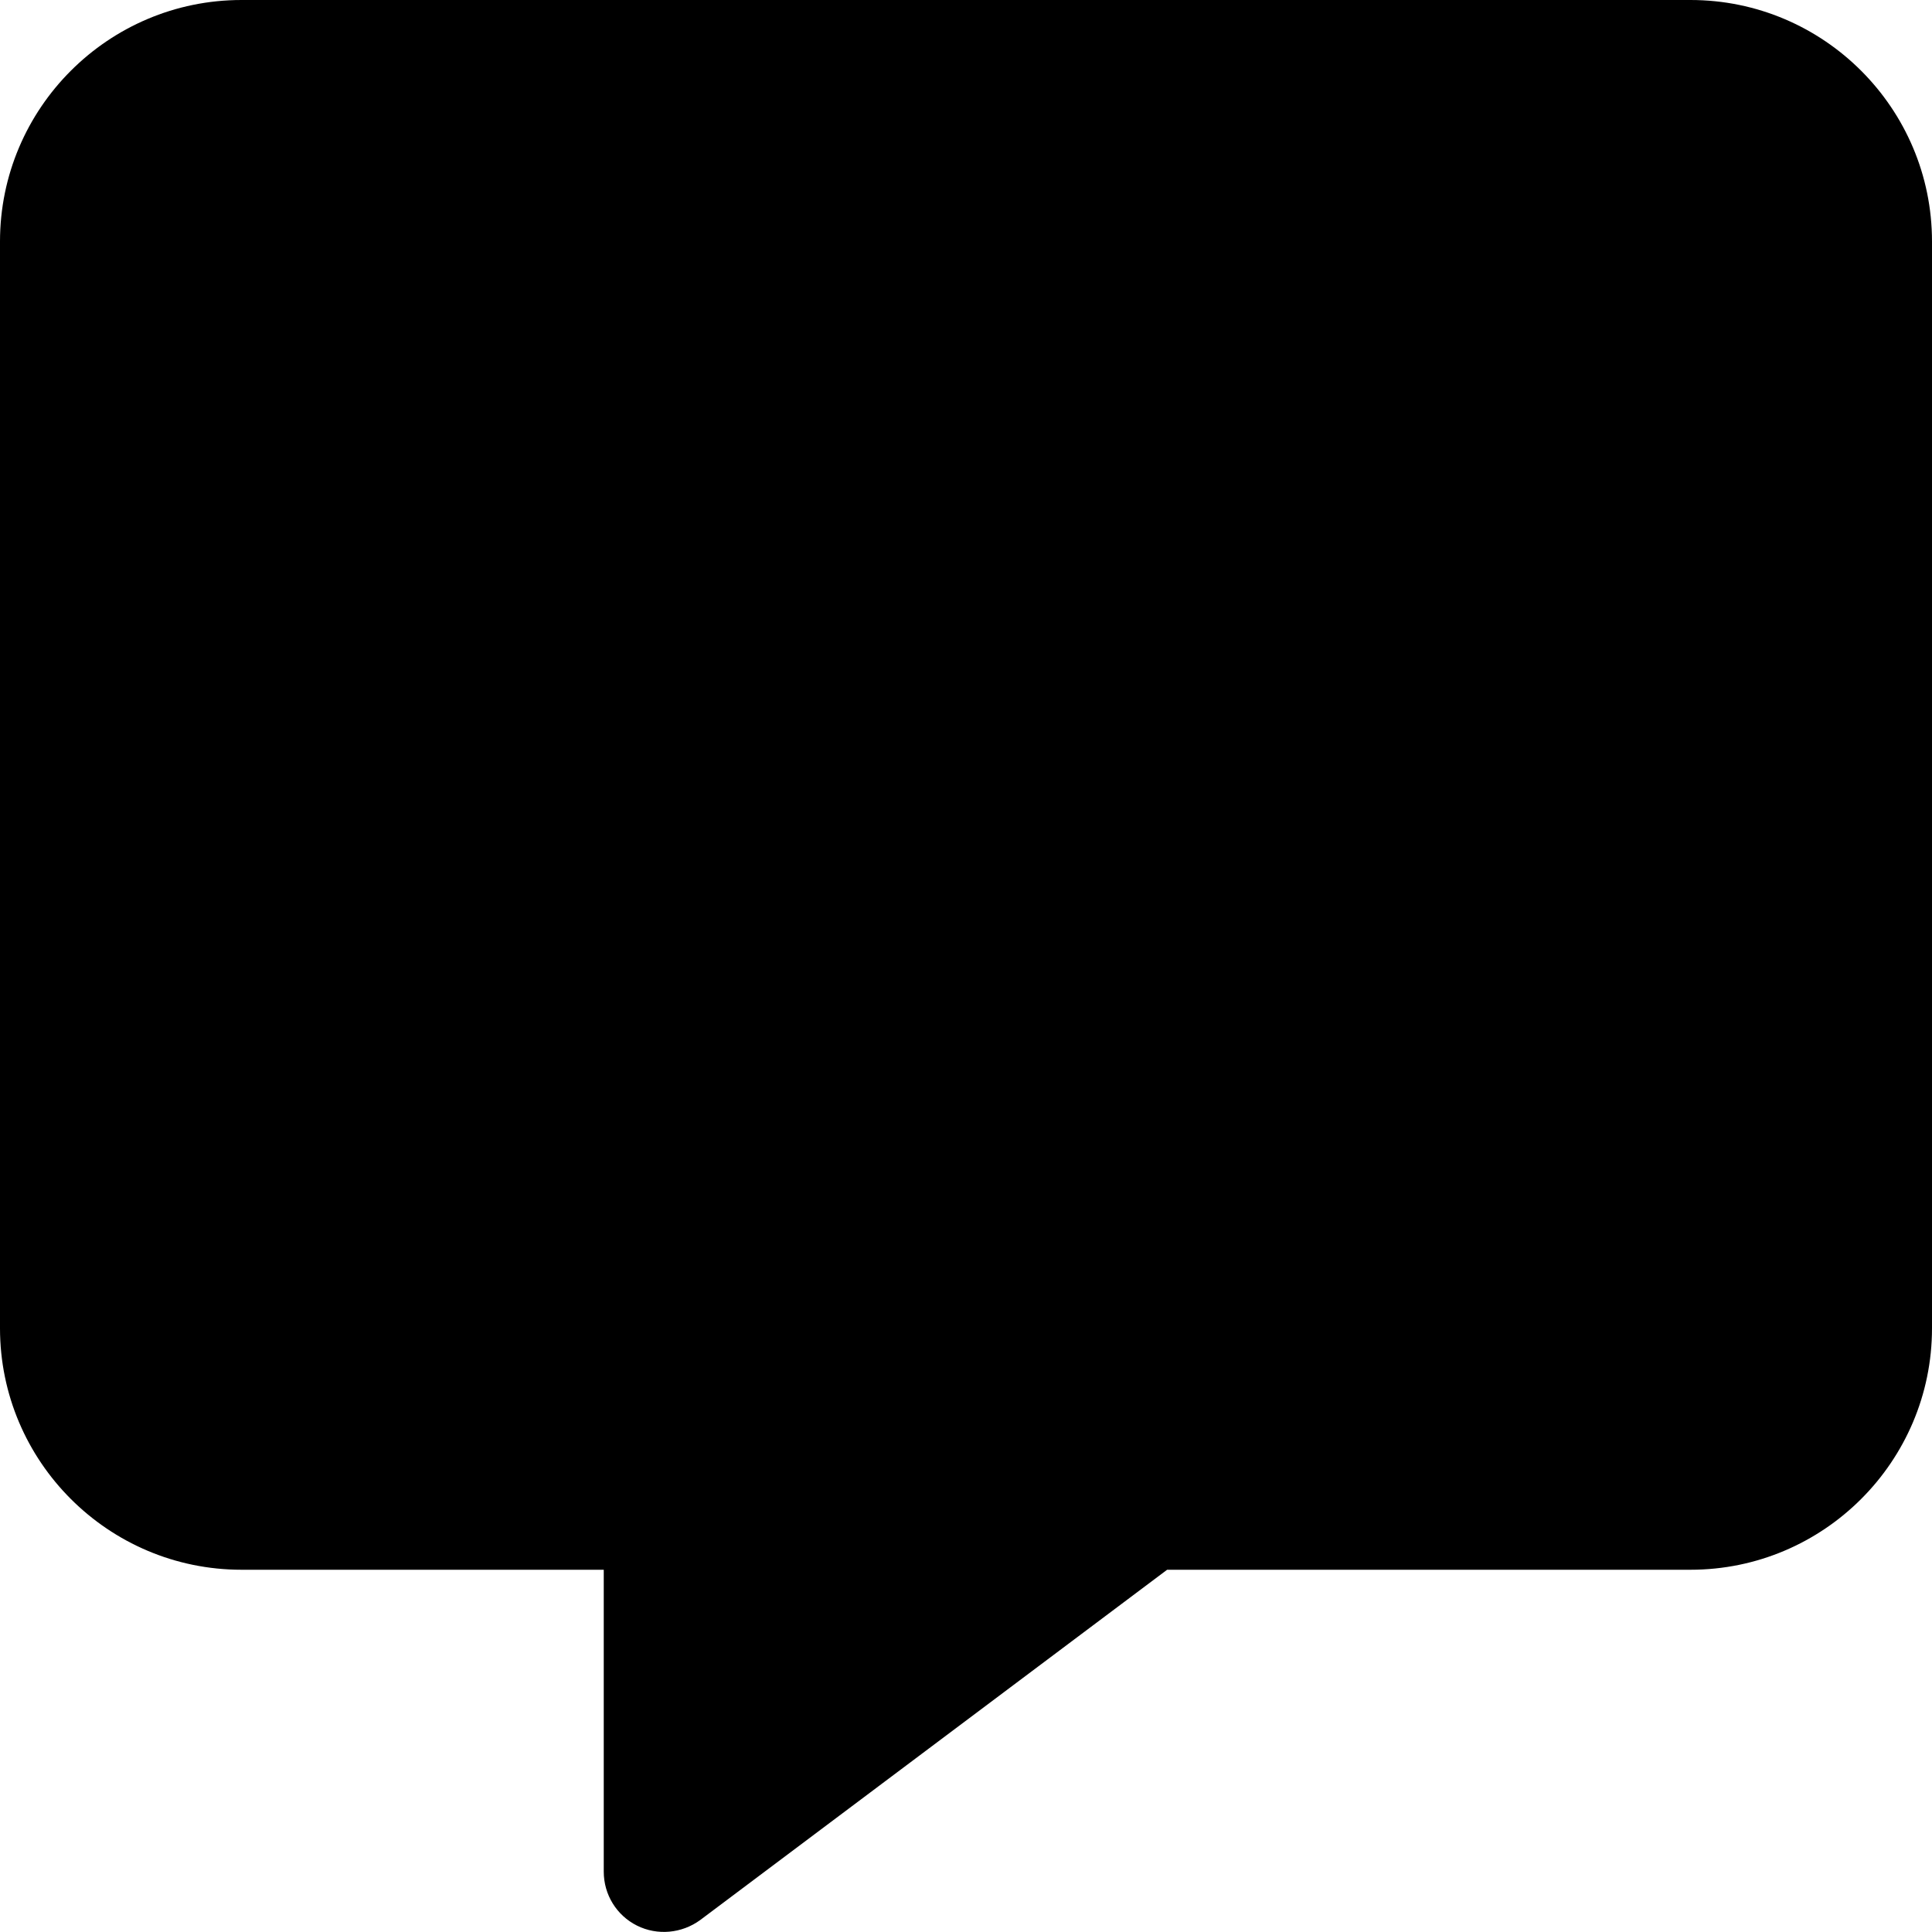
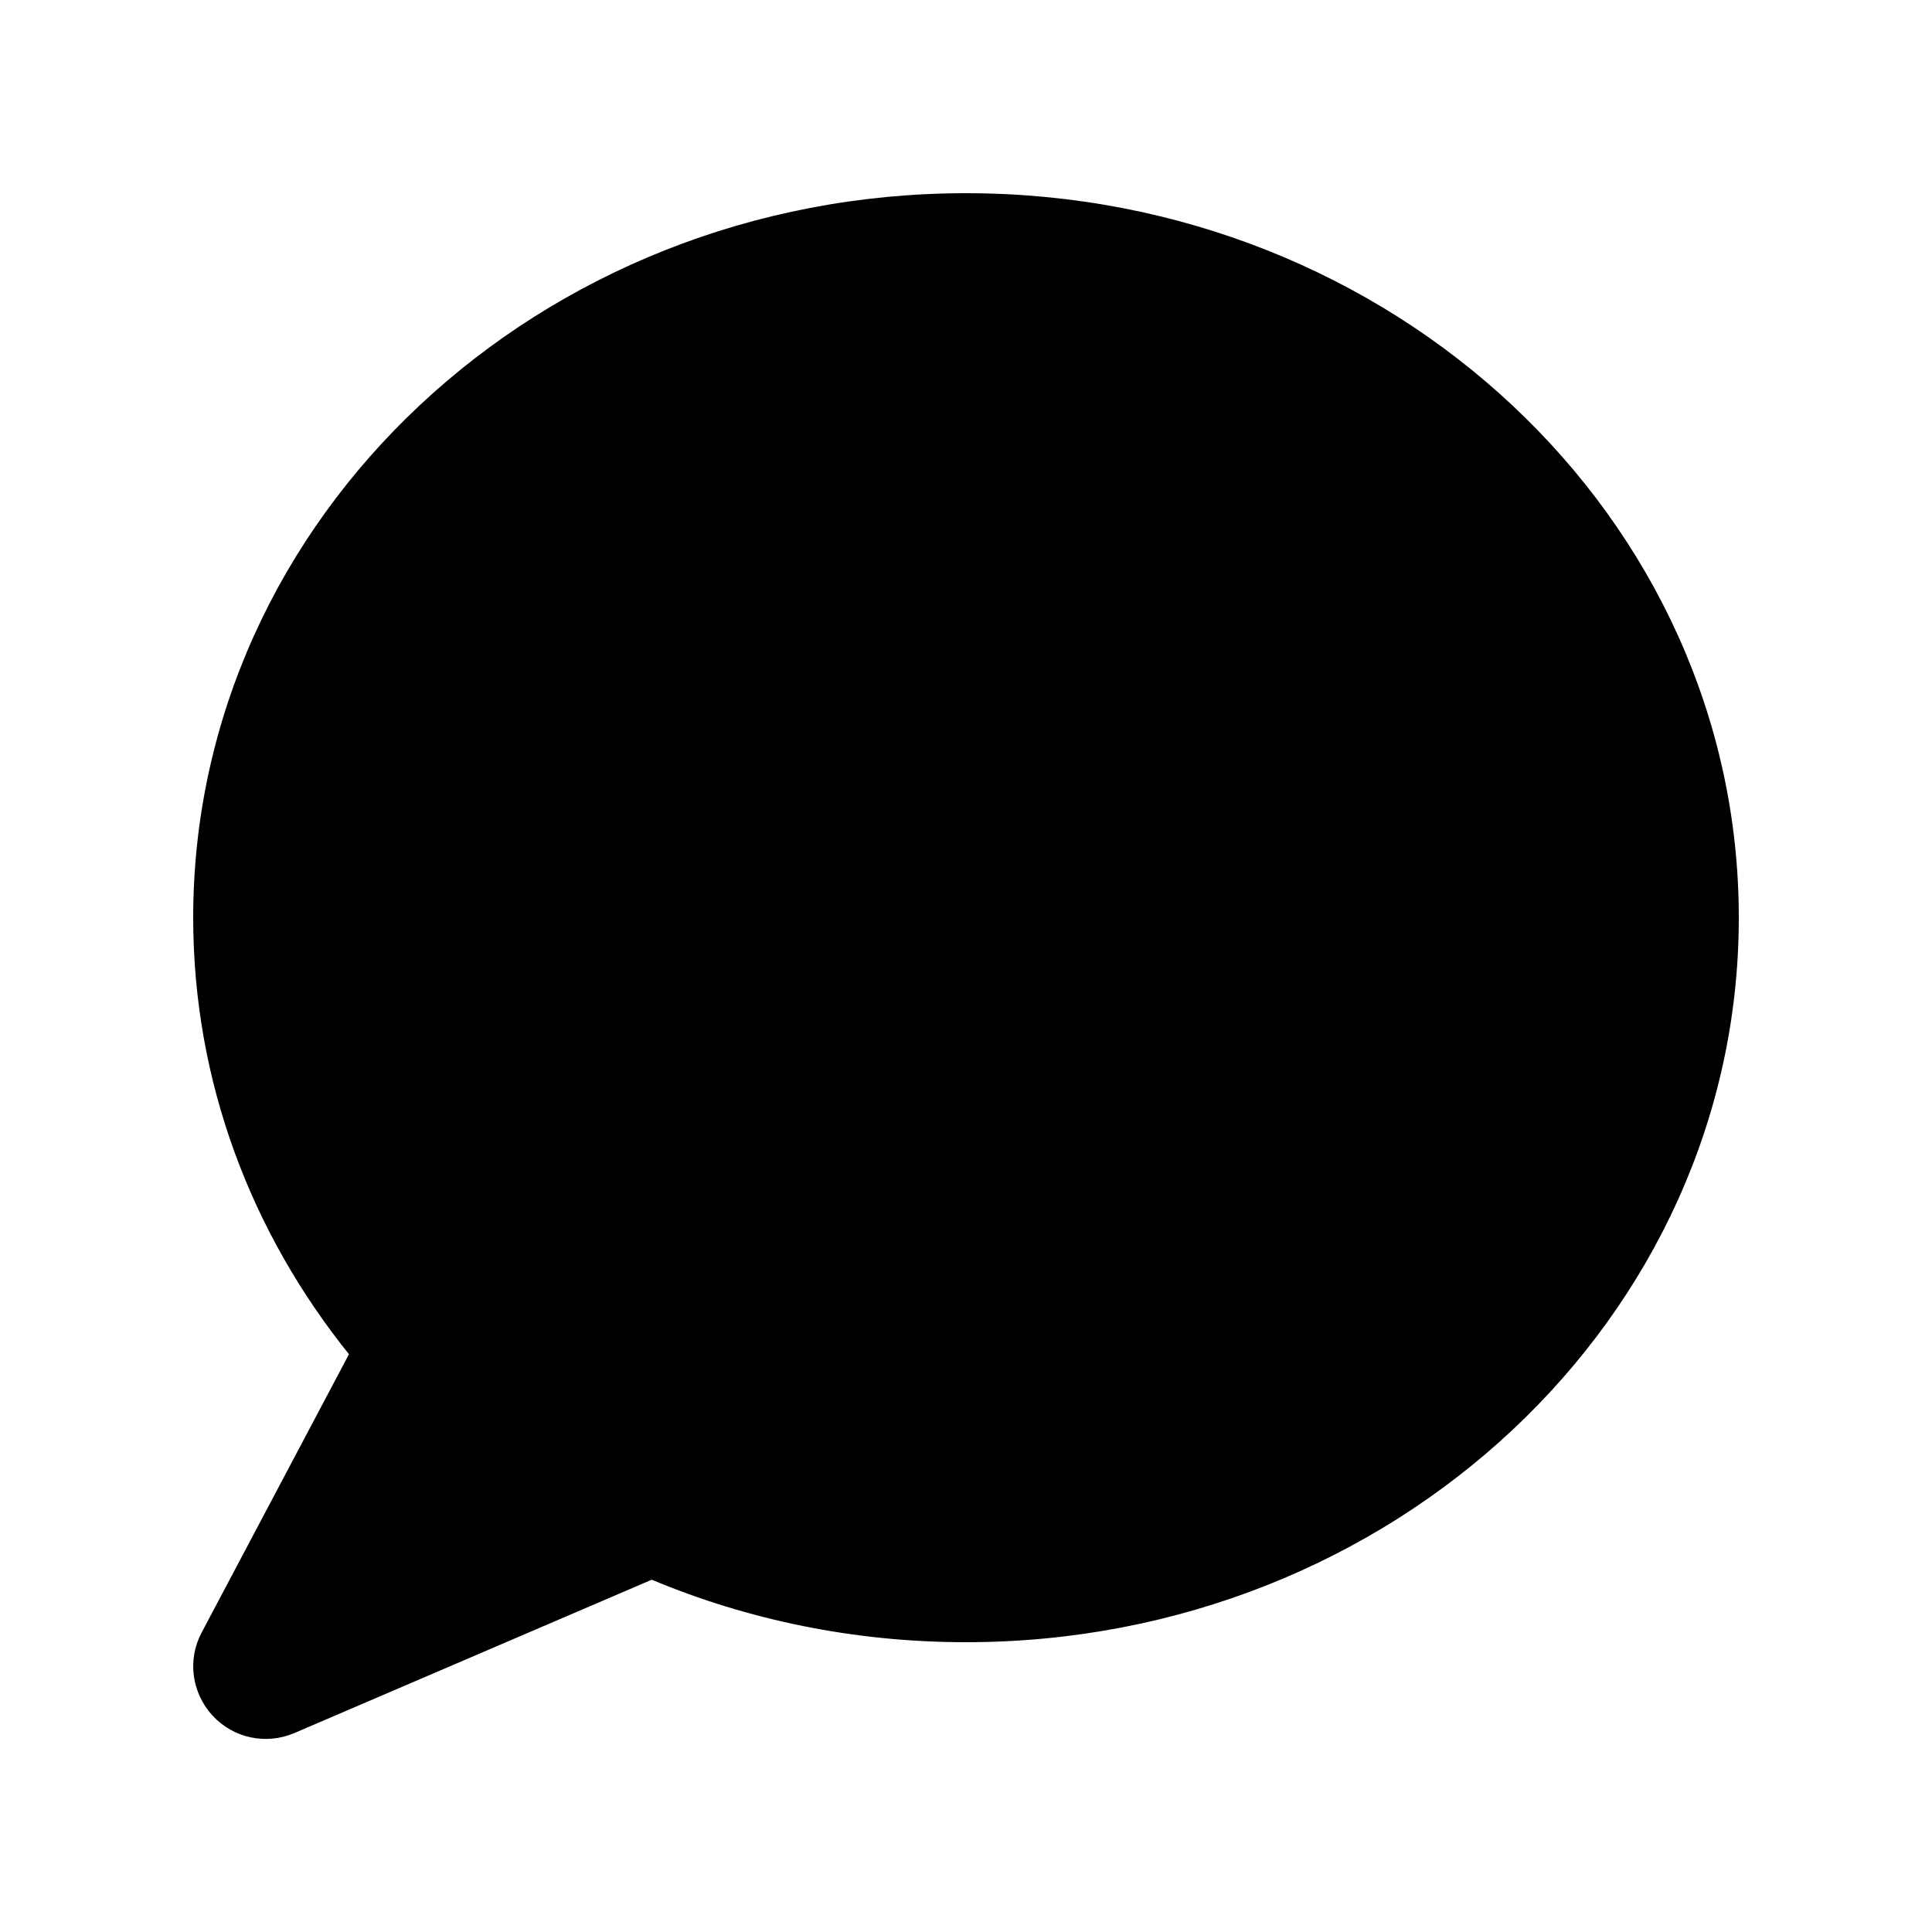
- <svg xmlns="http://www.w3.org/2000/svg" viewBox="0 0 512 512">
-   <path d="M64 0C28.7 0 0 28.7 0 64L0 352c0 35.3 28.7 64 64 64l96 0 0 80c0 6.1 3.4 11.6 8.8 14.3s11.9 2.1 16.8-1.5L309.3 416 448 416c35.3 0 64-28.7 64-64l0-288c0-35.3-28.7-64-64-64L64 0z" />
+ <svg xmlns="http://www.w3.org/2000/svg" viewBox="0 0 640 640">
+   <path d="M576 304C576 436.5 461.4 544 320 544C282.9 544 247.7 536.6 215.9 523.3L97.5 574.1C88.1 578.1 77.3 575.8 70.4 568.3C63.5 560.8 62 549.8 66.8 540.8L115.6 448.6C83.2 408.3 64 358.3 64 304C64 171.5 178.6 64 320 64C461.4 64 576 171.5 576 304z" />
</svg>
